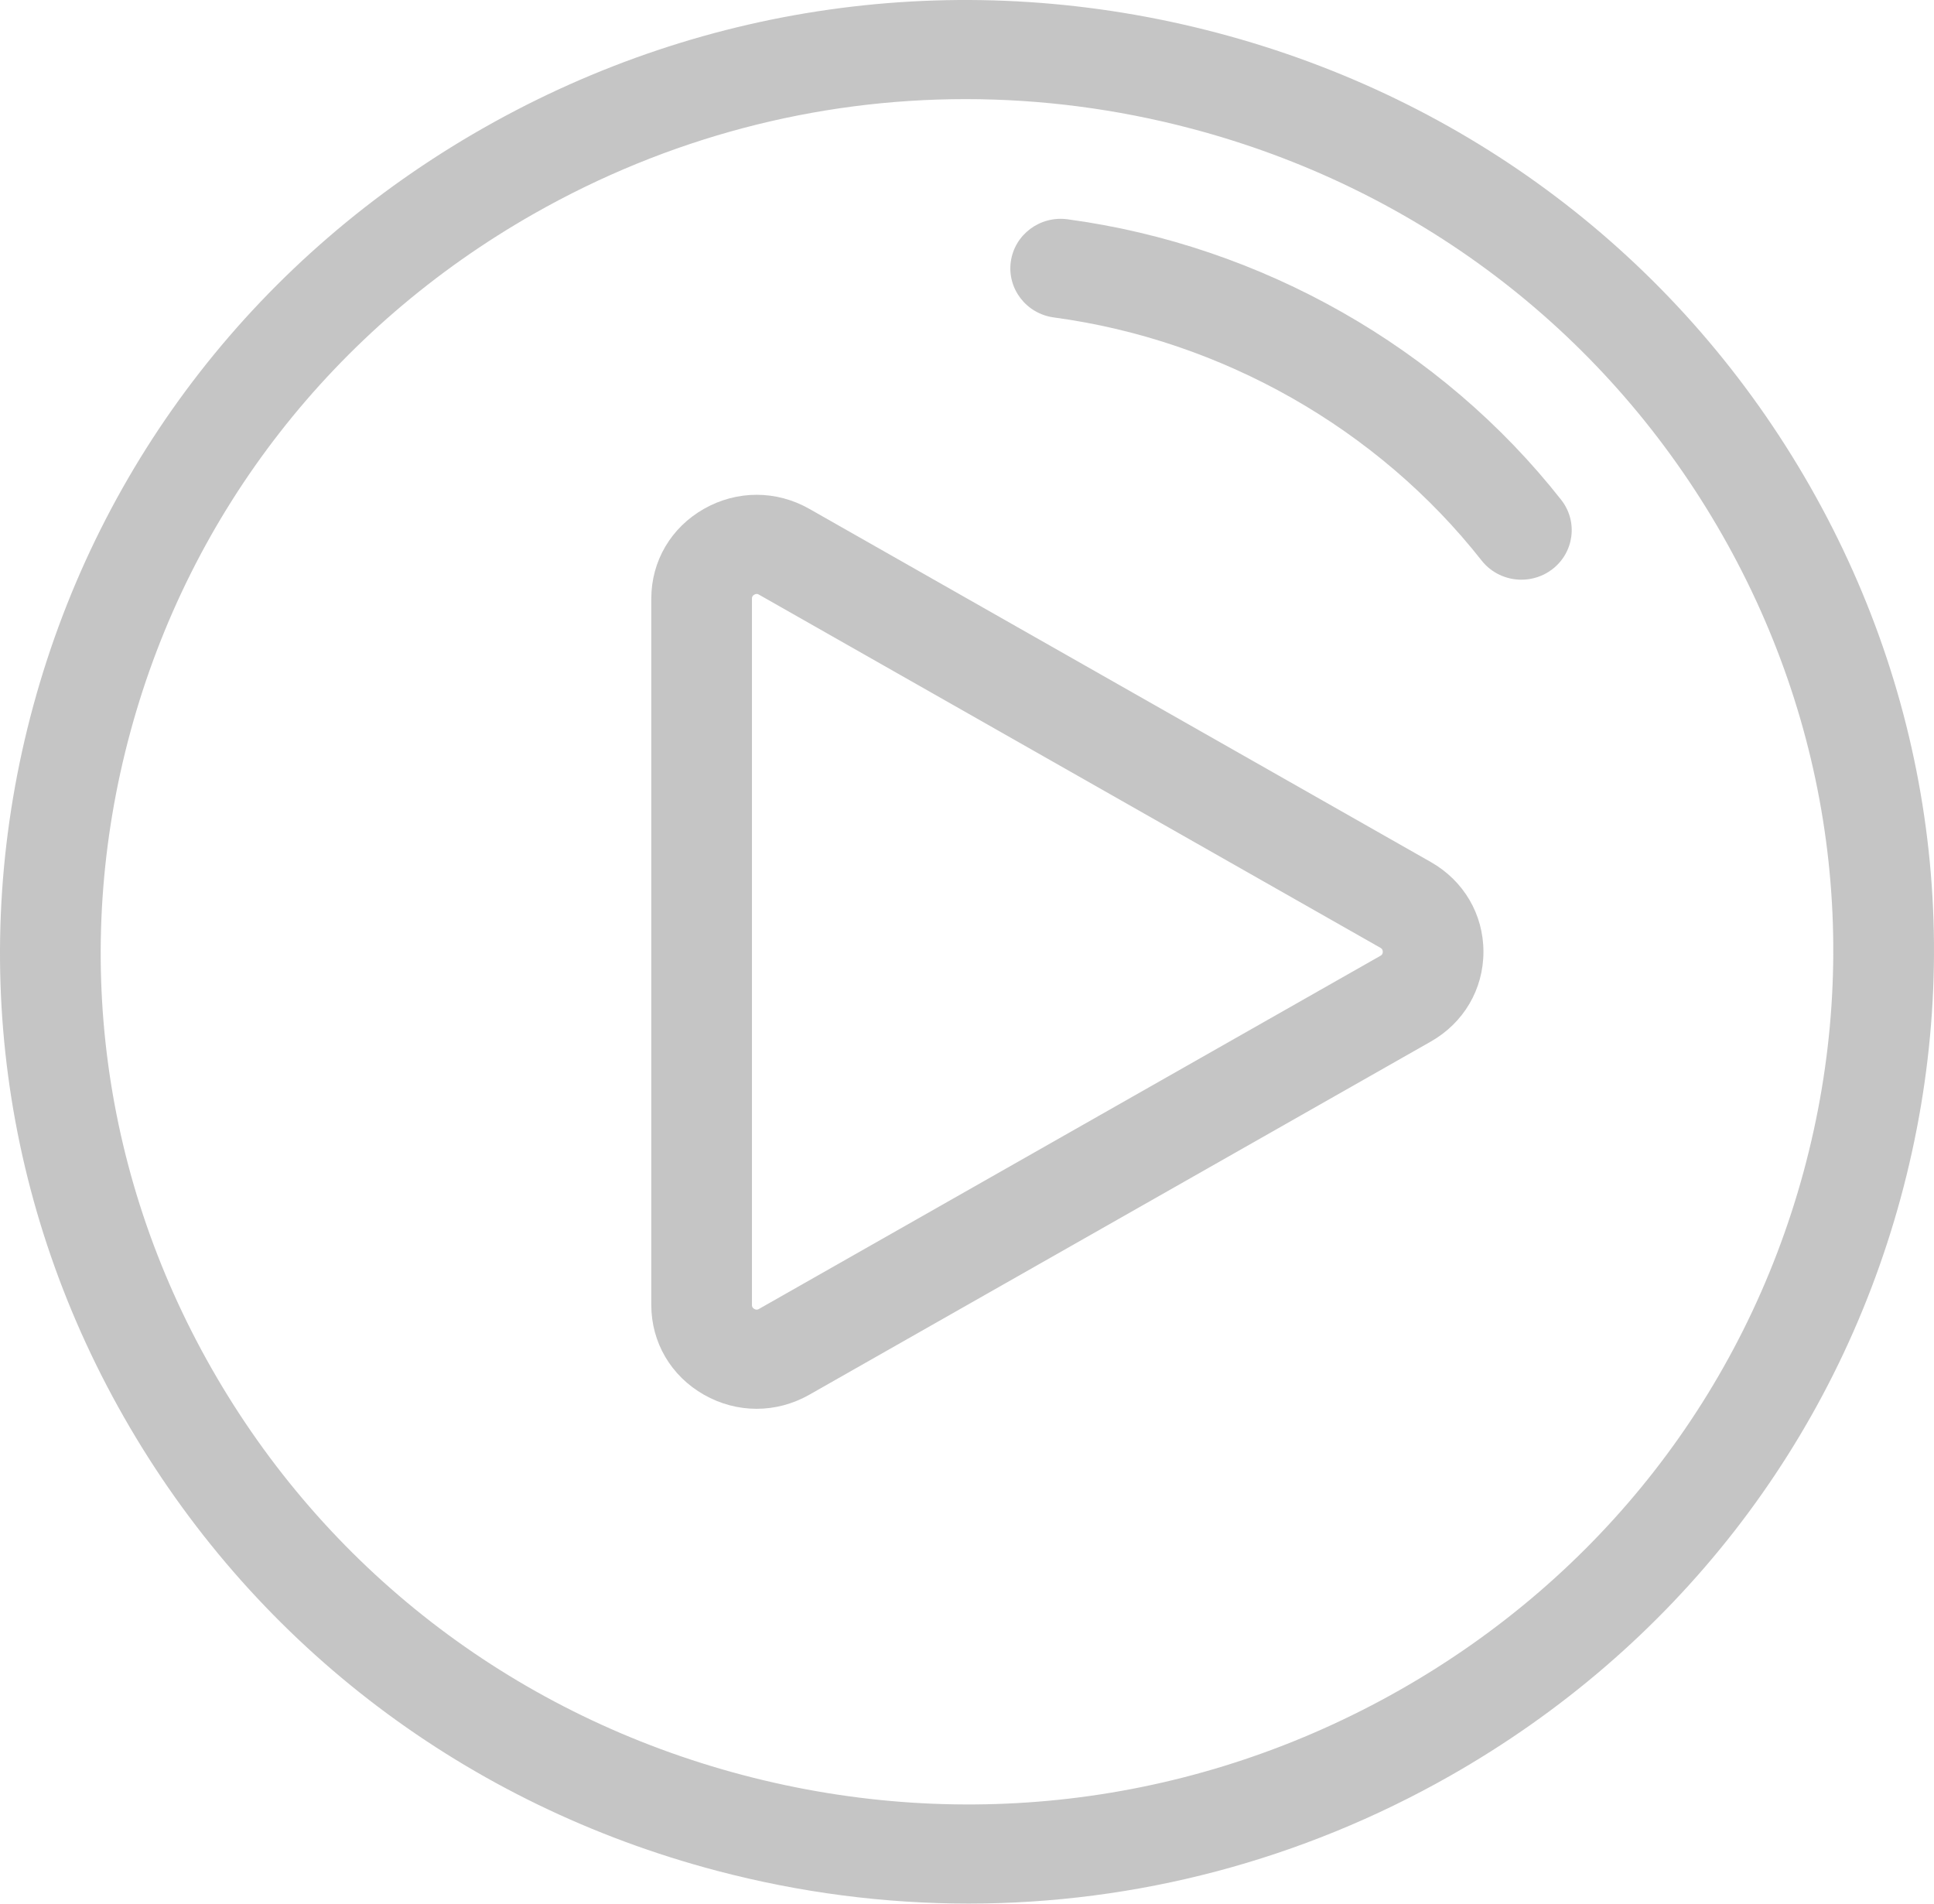
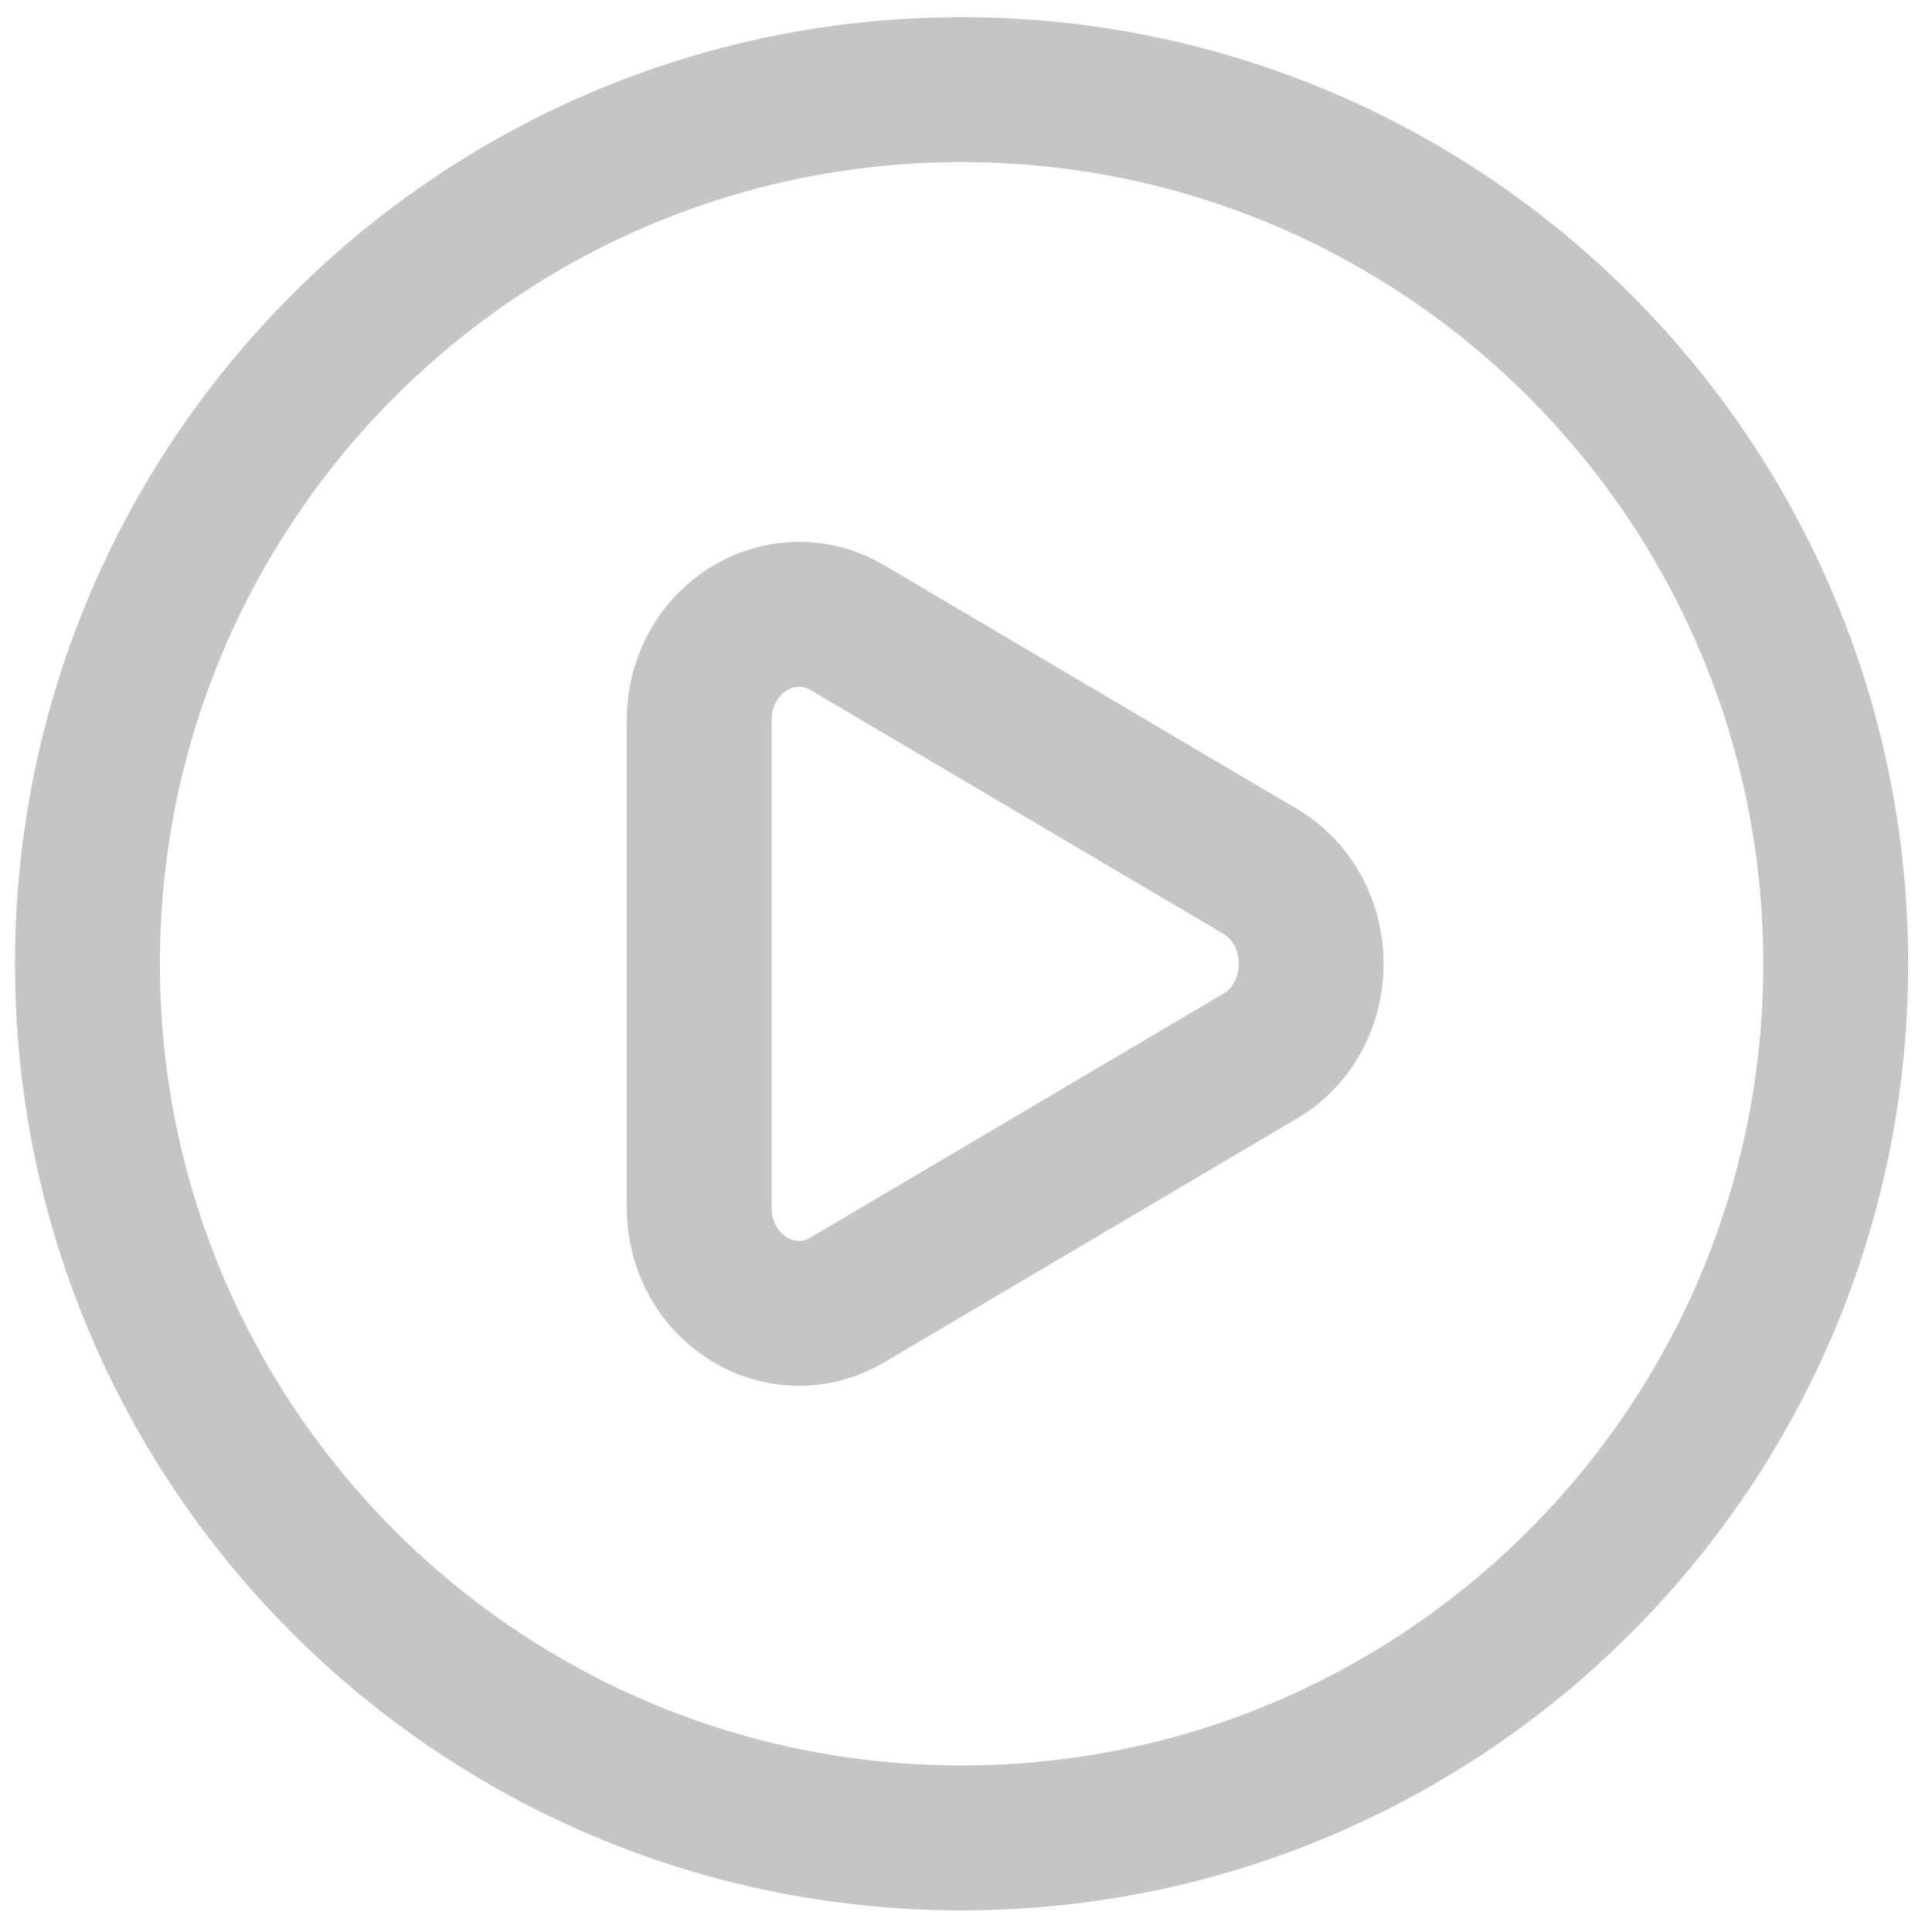
- <svg xmlns="http://www.w3.org/2000/svg" viewBox="32.236 41.059 409.058 402.588">
-   <g transform="matrix(0.7989429, 0, 0, 0.786305, 32.23489, 41.05891)" style="">
-     <g>
-       <path d="M477.606,128.055C443.431,68.863,388.251,26.52,322.229,8.83C256.208-8.862,187.25,0.217,128.055,34.394    C68.861,68.57,26.52,123.75,8.83,189.772c-17.69,66.021-8.611,134.981,25.564,194.173    C68.568,443.137,123.75,485.48,189.771,503.17c22.046,5.908,44.417,8.83,66.646,8.83c44.339,0,88.101-11.629,127.529-34.393    c59.192-34.175,101.535-89.355,119.225-155.377C520.862,256.207,511.781,187.249,477.606,128.055z M477.429,315.333    c-15.848,59.146-53.78,108.581-106.81,139.197c-53.028,30.617-114.806,38.749-173.952,22.903    c-59.147-15.848-108.581-53.78-139.198-106.81c-30.616-53.028-38.749-114.807-22.9-173.954    C50.418,137.523,88.35,88.09,141.379,57.472c35.325-20.395,74.524-30.812,114.249-30.812c19.91,0,39.959,2.618,59.702,7.909    c59.146,15.848,108.581,53.78,139.197,106.81C485.144,194.408,493.278,256.186,477.429,315.333z" style="fill: rgb(197, 197, 197);" />
-     </g>
-   </g>
-   <g transform="matrix(0.7989429, 0, 0, 0.786305, 32.23489, 41.05891)" style="">
-     <g>
-       <path d="M378.778,231.852l-164.526-94.99c-8.731-5.041-19.155-5.039-27.886-0.001c-8.731,5.04-13.944,14.069-13.944,24.15v189.98    c0,10.081,5.212,19.109,13.944,24.15c4.365,2.521,9.152,3.78,13.941,3.78c4.79,0,9.579-1.262,13.944-3.781l164.528-94.989    c8.73-5.042,13.941-14.07,13.941-24.151C392.72,245.92,387.508,236.892,378.778,231.852z M365.452,257.074l-164.527,94.989    c-0.201,0.117-0.62,0.358-1.236,0c-0.618-0.357-0.618-0.839-0.618-1.071v-189.98c0-0.232,0-0.714,0.618-1.071    c0.242-0.14,0.453-0.188,0.633-0.188c0.28,0,0.482,0.117,0.605,0.188l164.526,94.99c0.201,0.116,0.618,0.357,0.618,1.071    C366.071,256.716,365.652,256.958,365.452,257.074z" style="fill: rgb(197, 197, 197);" />
-     </g>
-   </g>
-   <g transform="matrix(0.7989429, 0, 0, 0.786305, 32.23489, 41.05891)" style="">
-     <g>
-       <path d="M413.303,134.44c-31.689-40.938-79.326-68.442-130.698-75.461c-7.283-0.997-14.009,4.106-15.006,11.399    c-0.995,7.291,4.108,14.009,11.399,15.006c44.512,6.081,85.783,29.909,113.232,65.369c2.626,3.392,6.565,5.168,10.546,5.168    c2.849,0,5.72-0.909,8.146-2.789C416.741,148.628,417.807,140.259,413.303,134.44z" style="fill: rgb(197, 197, 197);" />
-     </g>
+ <svg xmlns="http://www.w3.org/2000/svg" viewBox="2 2 20 20" width="666.667px" height="666.667px">
+   <g transform="matrix(1, 0, 0, 1, 0.139211, 0.116009)">
+     <circle cx="11.815" cy="11.861" r="9.049" stroke-width="1.5" style="stroke: rgb(197, 197, 197); fill: none;" />
+     <path d="M 14.903 10.903 C 15.611 11.321 15.611 12.403 14.903 12.818 L 10.634 15.34 C 9.944 15.747 9.099 15.22 9.099 14.383 L 9.099 9.34 C 9.099 8.504 9.944 7.977 10.634 8.382 L 14.903 10.903 Z" stroke-width="1.5" style="stroke: rgb(197, 197, 197); fill: none;" />
  </g>
</svg>
